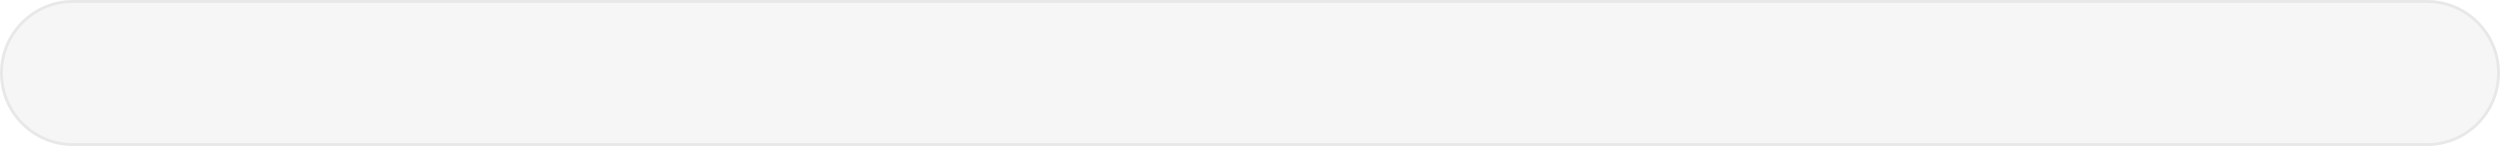
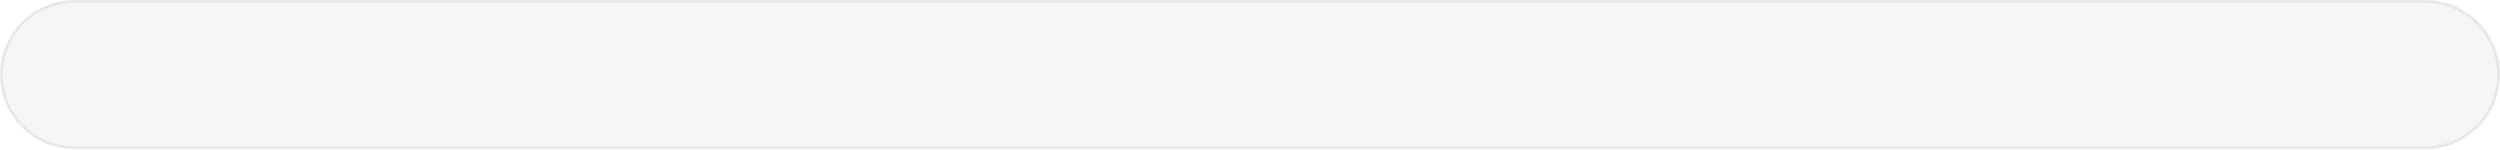
- <svg xmlns="http://www.w3.org/2000/svg" width="856" height="50" viewBox="0 0 856 50" fill="none">
-   <path d="M25 0.5H831C844.531 0.5 855.5 11.469 855.5 25C855.5 38.531 844.531 49.5 831 49.5H25C11.469 49.5 0.5 38.531 0.5 25C0.5 11.469 11.469 0.5 25 0.5Z" fill="#F6F6F6" stroke="#E8E8E8" />
+ <svg xmlns="http://www.w3.org/2000/svg" width="838" height="50" viewBox="0 0 838 50" fill="none">
+   <path d="M25 0.5H813C826.531 0.5 837.5 11.469 837.5 25C837.5 38.531 826.531 49.5 813 49.5H25C11.469 49.5 0.5 38.531 0.5 25C0.5 11.469 11.469 0.5 25 0.5Z" fill="#F6F6F6" stroke="#E8E8E8" />
</svg>
